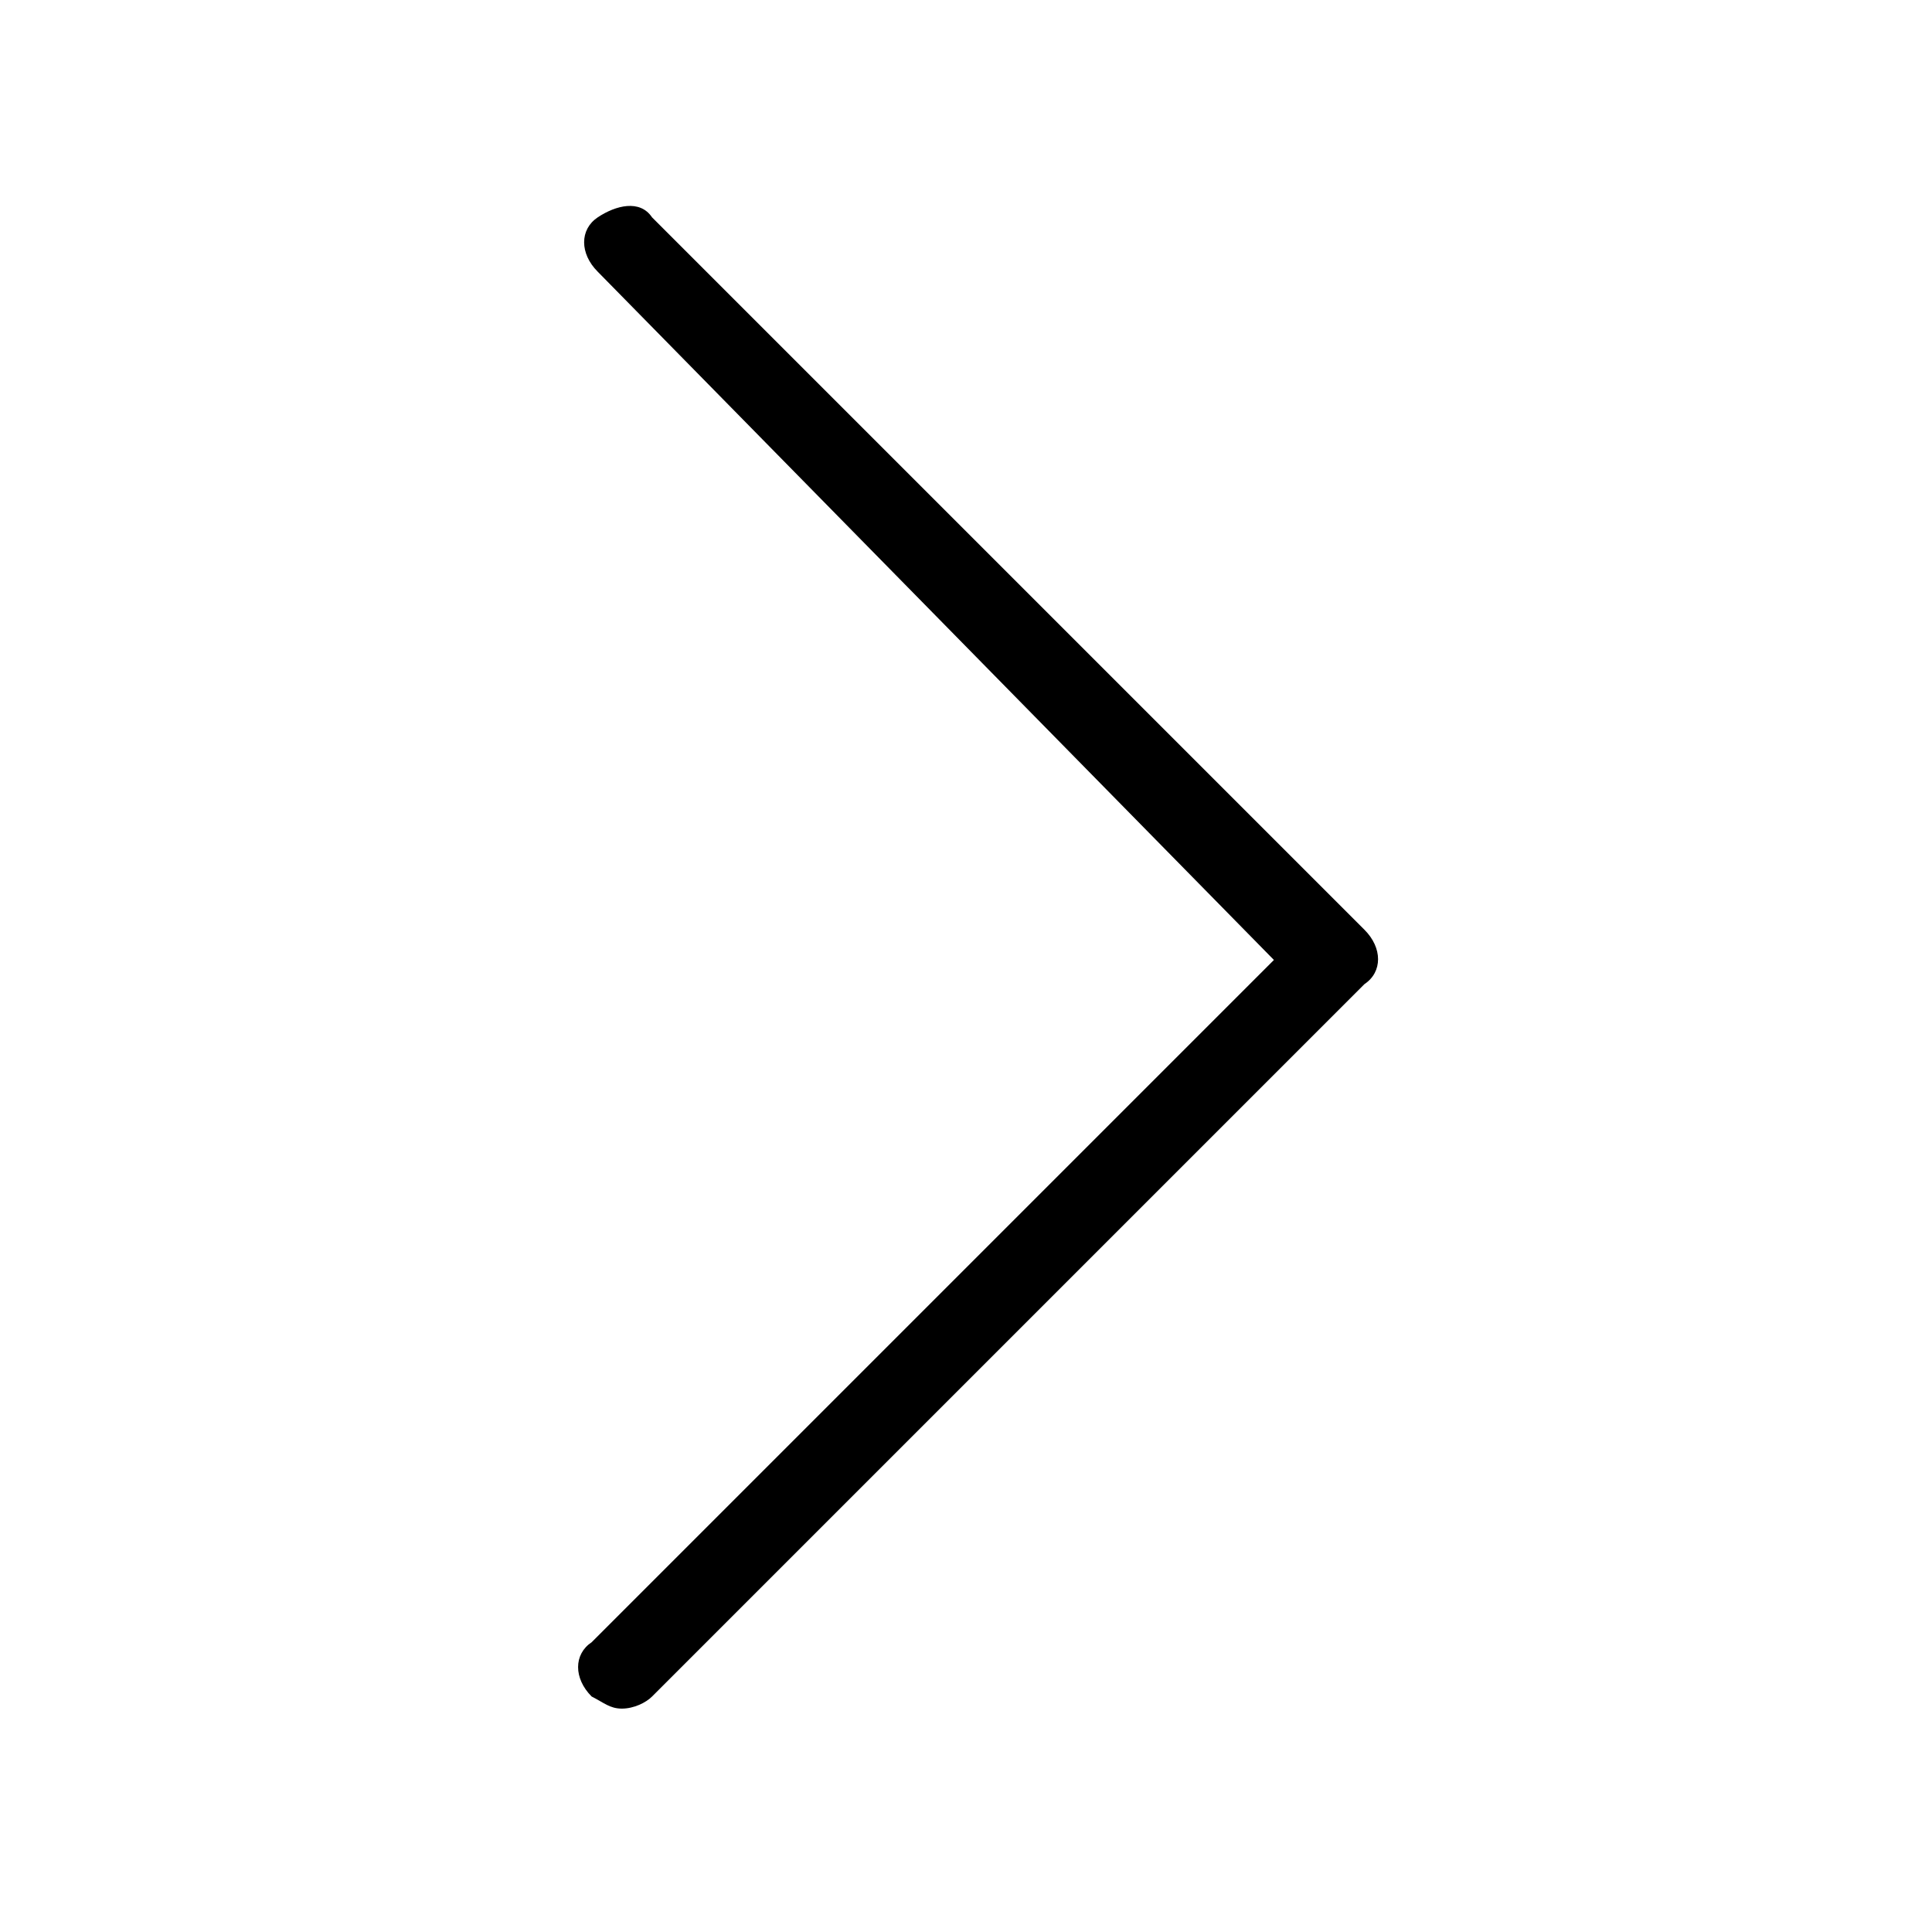
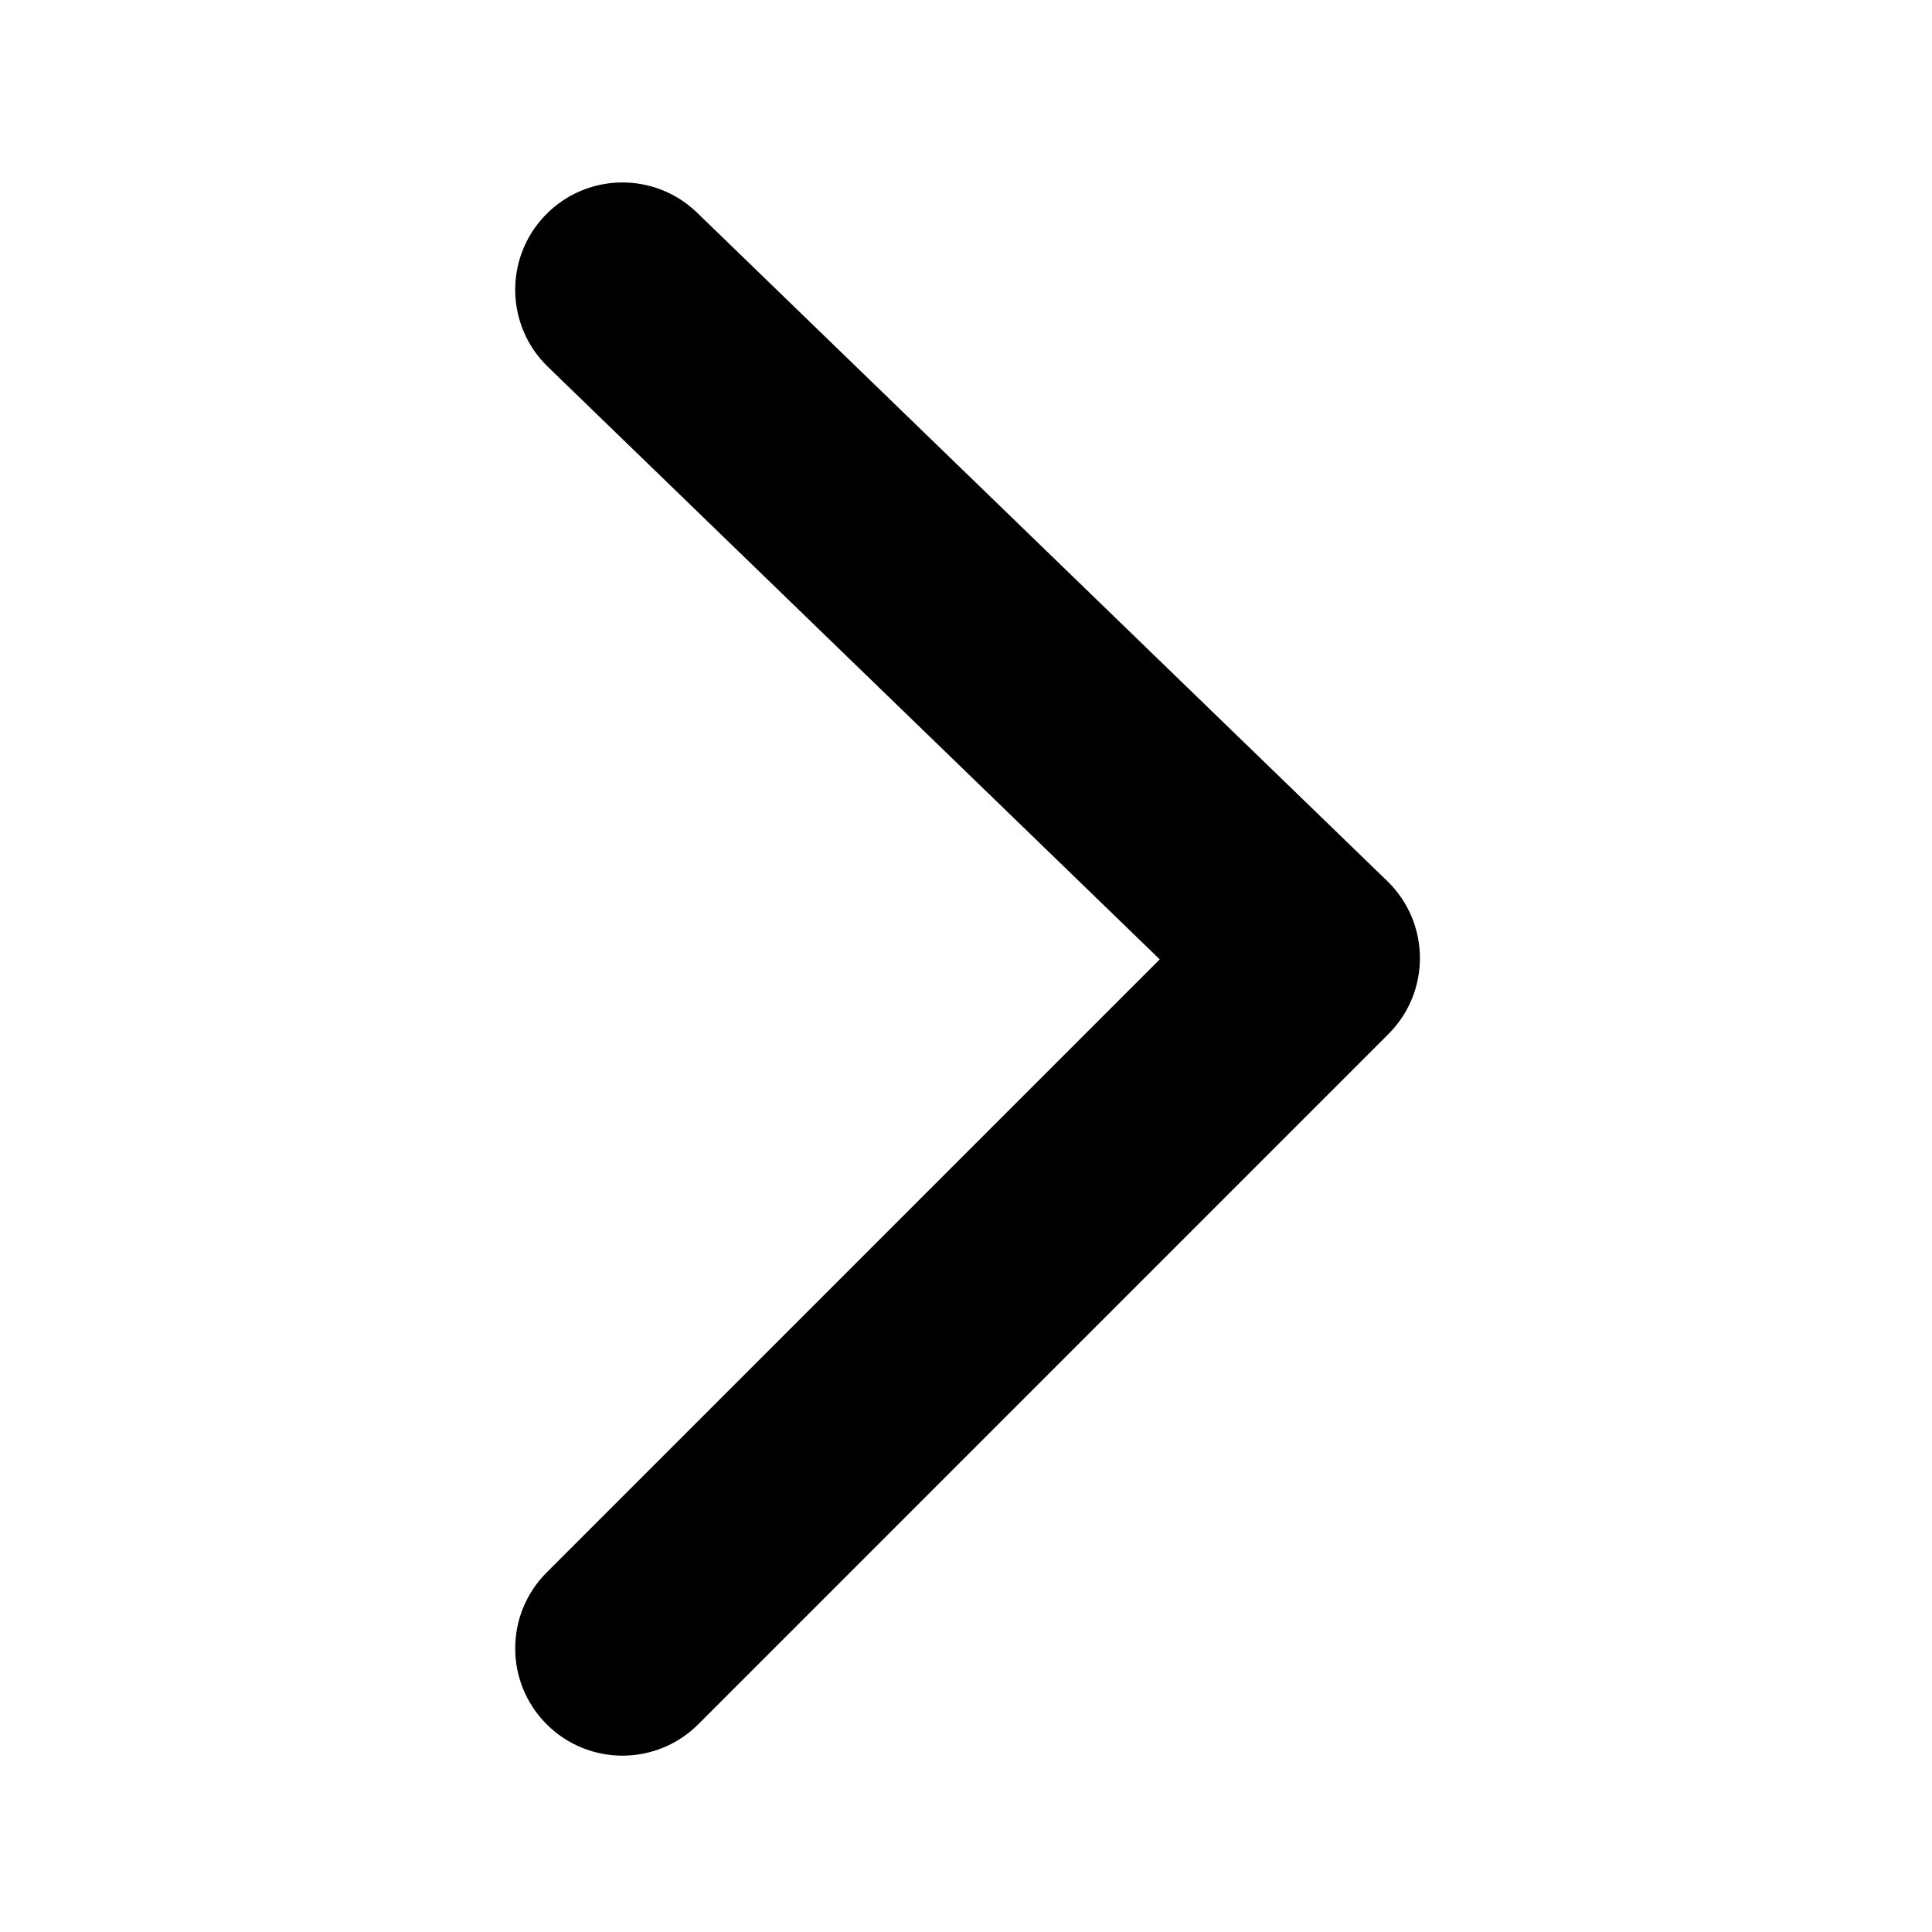
- <svg xmlns="http://www.w3.org/2000/svg" version="1.1" id="Capa_1" x="0px" y="0px" viewBox="0 0 32 32" style="enable-background:new 0 0 32 32;" xml:space="preserve">
-   <path d="M10.3,28.3c-0.2,0-0.3-0.1-0.5-0.2c-0.3-0.3-0.3-0.7,0-0.9l11.3-11.3L9.9,4.5c-0.3-0.3-0.3-0.7,0-0.9s0.7-0.3,0.9,0  l11.8,11.8c0.3,0.3,0.3,0.7,0,0.9L10.8,28.1C10.7,28.2,10.5,28.3,10.3,28.3L10.3,28.3z" />
+ <svg xmlns="http://www.w3.org/2000/svg" width="180px" height="180px" viewBox="0 0 180 180" version="1.1">
+   <defs />
+   <g id="iconos" stroke="none" stroke-width="1" fill="none" fill-rule="evenodd">
+     <g id="chevron-right" fill-rule="nonzero" fill="#000000">
+       <path d="M146.37,129.504 C150.273,133.406 156.601,133.406 160.504,129.503 C164.406,125.6 164.406,119.272 160.503,115.37 L96.194,51.067 C92.246,47.12 85.831,47.171 81.948,51.181 L19.675,115.484 C15.835,119.449 15.937,125.776 19.902,129.616 C23.867,133.456 30.194,133.354 34.033,129.389 L89.242,72.381 L146.37,129.504 Z" id="Path-23" transform="translate(90.14539, 90.28516) scale(-1, -1) rotate(-90) translate(-90.14539, -90.28516) " />
+     </g>
+   </g>
</svg>
